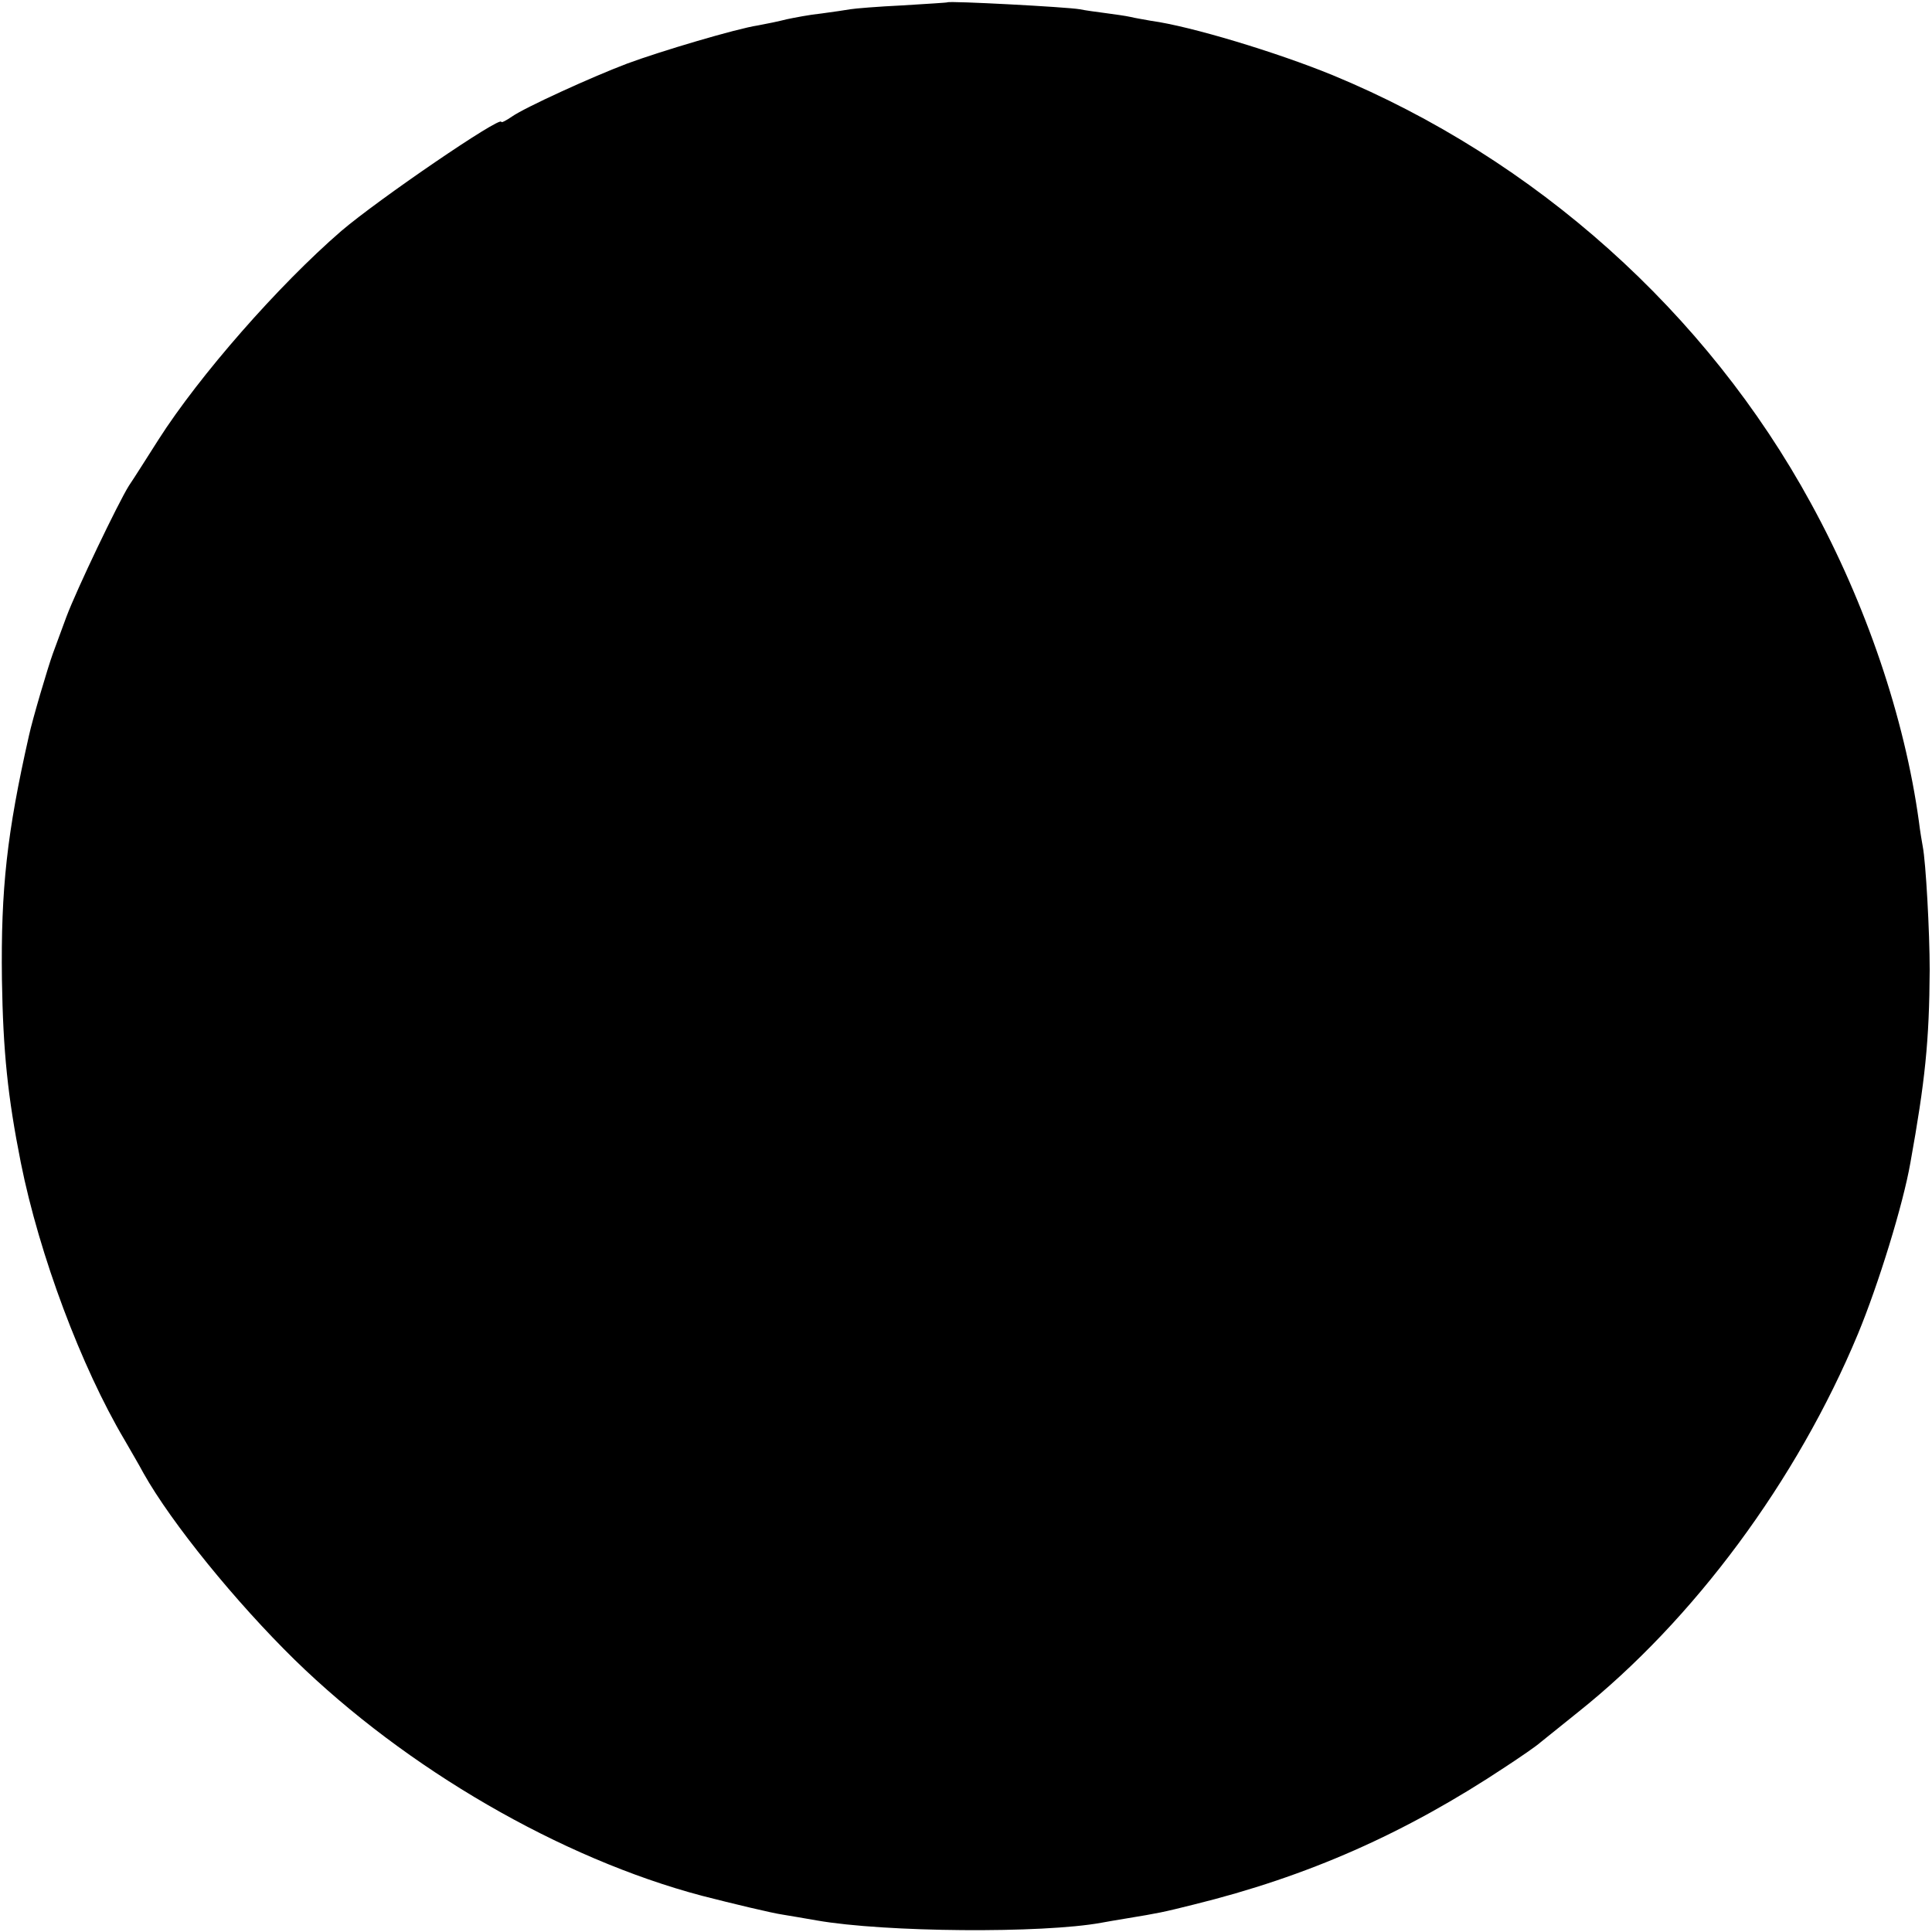
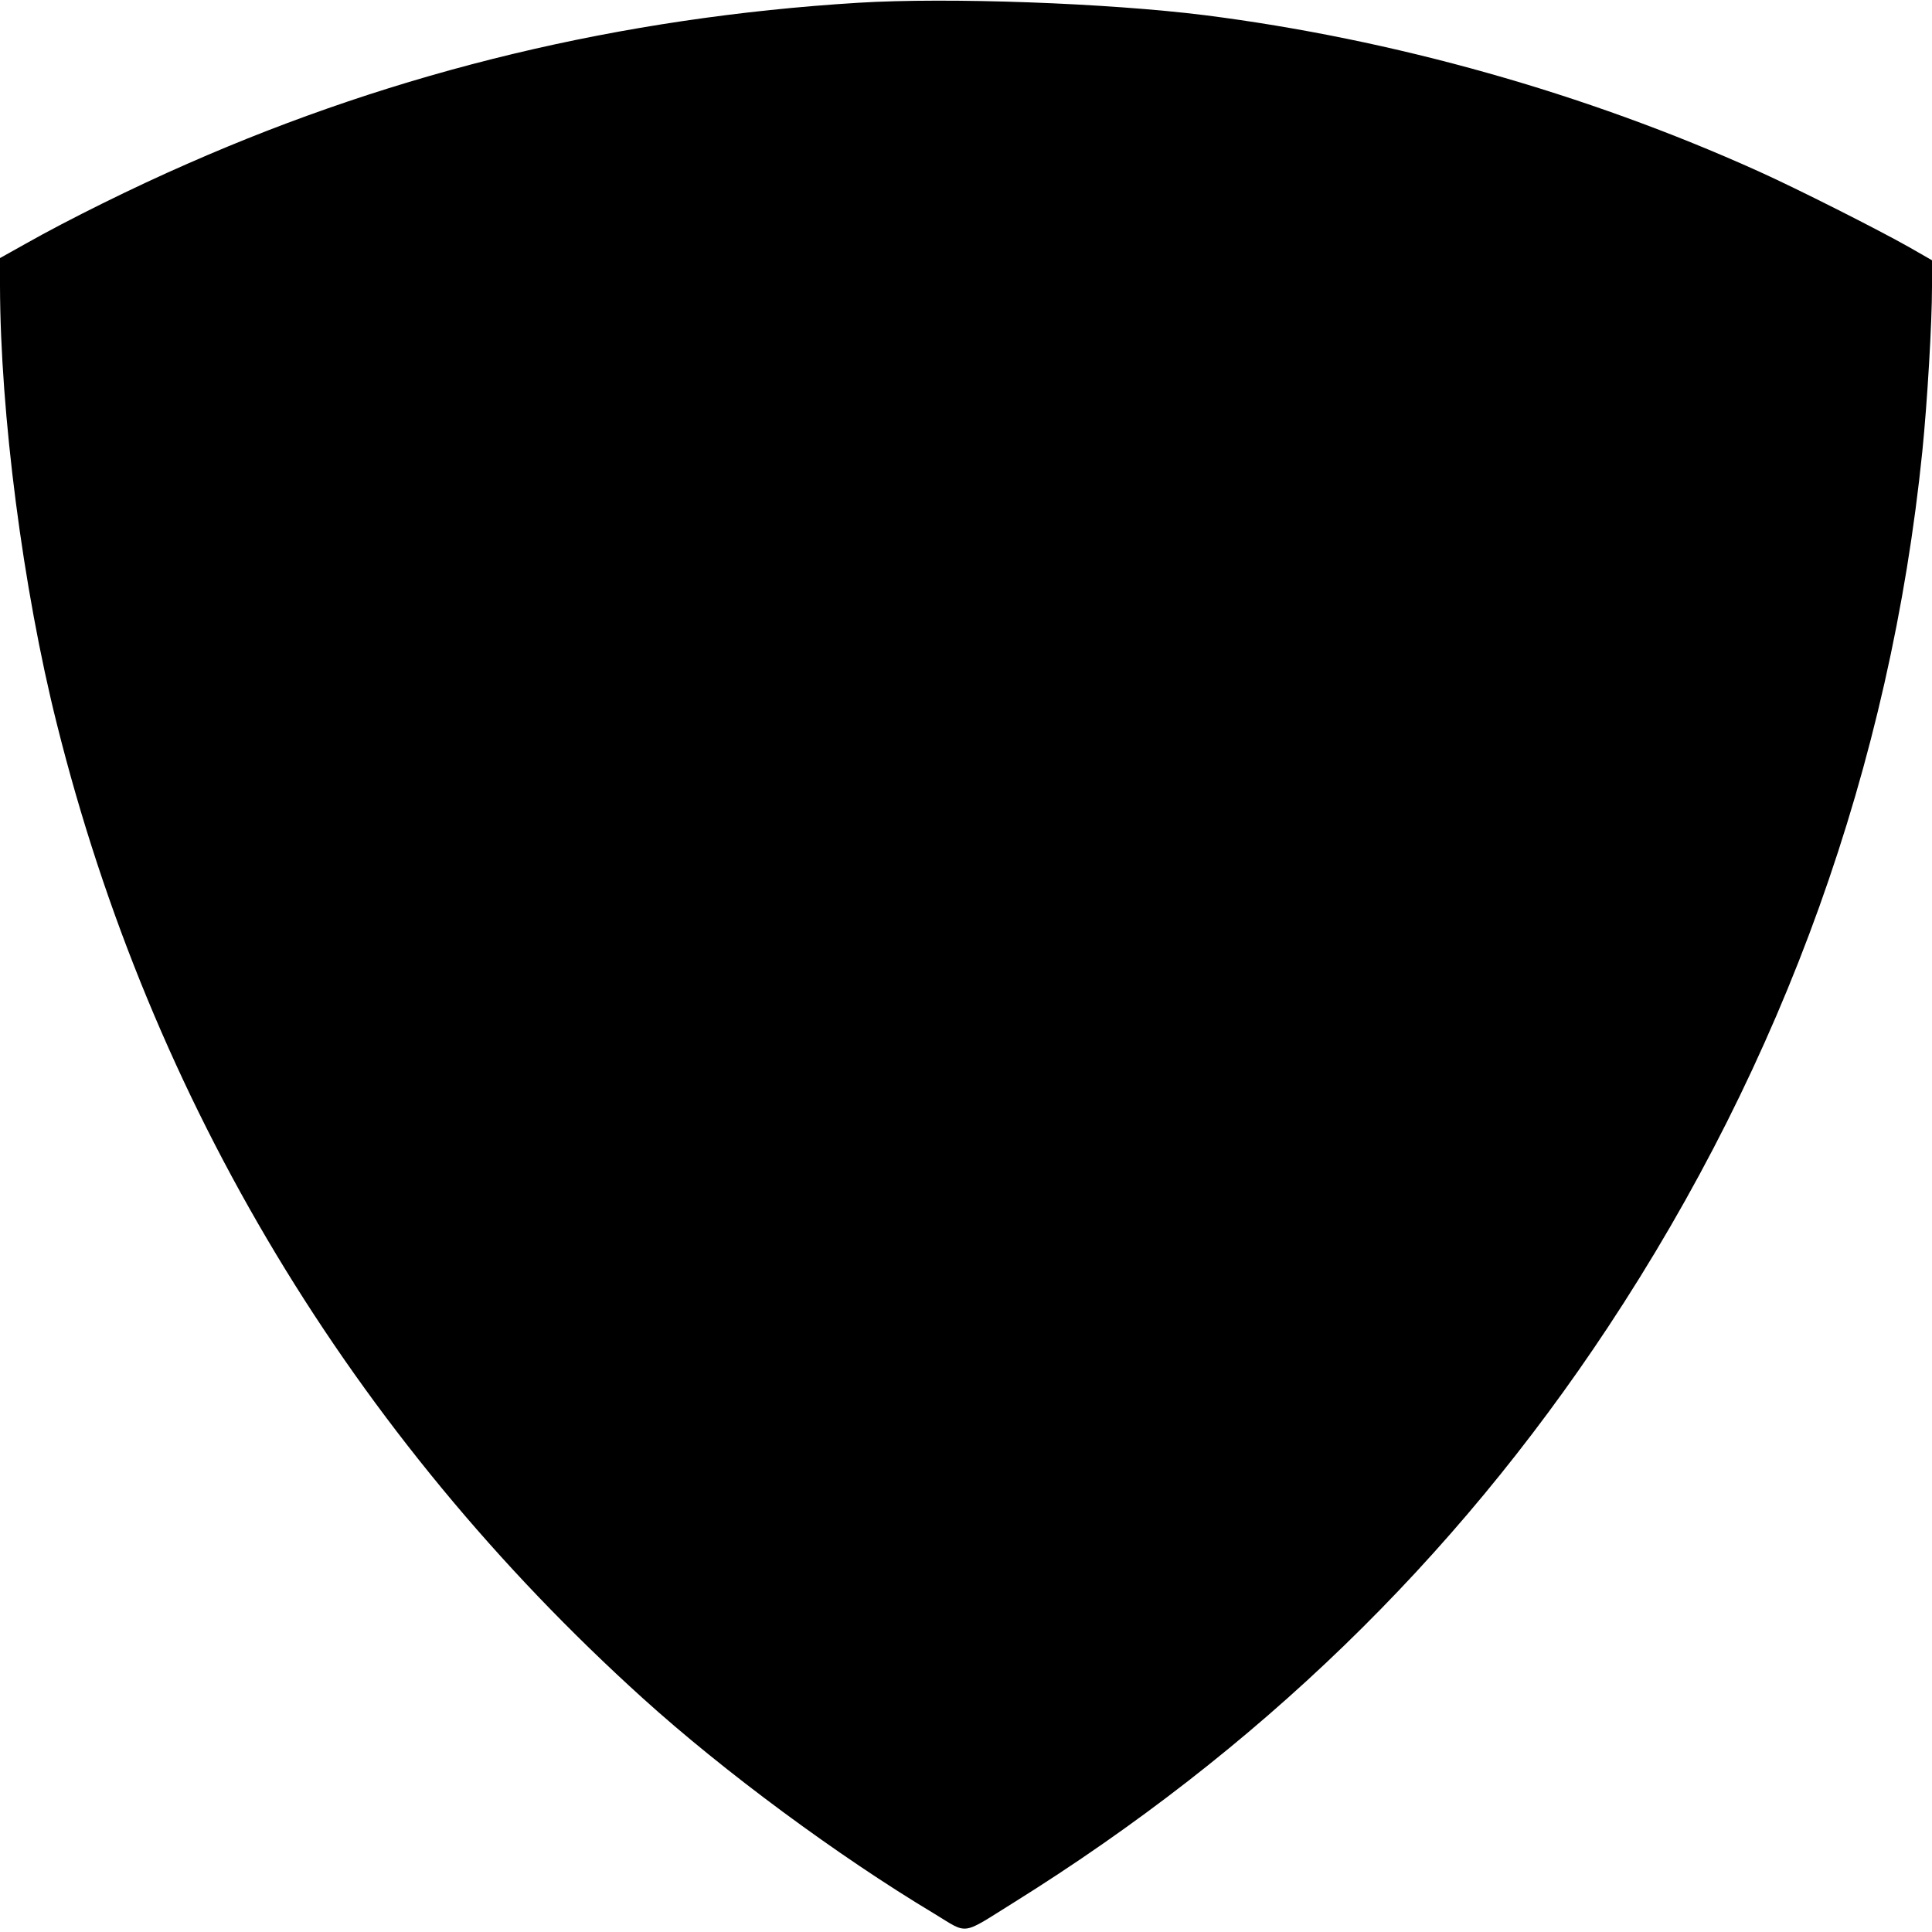
- <svg xmlns="http://www.w3.org/2000/svg" version="1.0" width="501pt" height="501pt" viewBox="0 0 501 501" preserveAspectRatio="xMidYMid meet">
-   <g transform="translate(0,501) scale(0.1,-0.1)" fill="#000000" stroke="none">
-     <path d="M2457 5004 c-1 -1 -54 -4 -117 -8 -63 -3 -124 -8 -135 -10 -11 -2 -45 -7 -75 -11 -30 -3 -71 -11 -90 -15 -19 -5 -53 -12 -75 -16 -54 -8 -253 -67 -339 -99 -95 -36 -265 -114 -298 -137 -16 -11 -28 -17 -28 -14 0 17 -319 -201 -415 -283 -163 -141 -368 -375 -474 -541 -30 -47 -64 -101 -77 -120 -28 -45 -135 -268 -162 -340 -11 -30 -27 -73 -35 -95 -13 -36 -53 -171 -62 -213 -57 -252 -73 -397 -70 -632 3 -187 15 -304 49 -475 48 -240 157 -530 269 -719 16 -28 39 -67 49 -86 73 -130 240 -335 392 -484 290 -283 690 -515 1056 -612 78 -20 182 -45 210 -49 19 -3 59 -10 88 -15 177 -31 585 -34 738 -6 11 2 39 7 64 11 85 14 95 16 175 36 296 73 548 184 810 358 38 25 79 53 90 63 11 9 55 44 97 78 300 239 568 601 726 981 53 128 117 335 136 444 38 211 49 315 50 500 0 98 -10 280 -18 320 -2 11 -7 40 -10 65 -37 269 -137 564 -280 825 -270 495 -715 893 -1240 1110 -144 59 -368 127 -471 141 -16 3 -41 7 -53 10 -13 3 -43 7 -65 10 -23 3 -53 7 -67 10 -35 6 -338 22 -343 18z" />
+ <svg xmlns="http://www.w3.org/2000/svg" version="1.0" width="700pt" height="700pt" viewBox="0 0 700 700" preserveAspectRatio="xMidYMid meet">
+   <g transform="translate(0,700) scale(0.1,-0.1)" fill="#000000" stroke="none">
+     <path d="M3110 6990 c-860 -53 -1667 -247 -2430 -583 -195 -85 -433 -203 -587 -290 l-93 -52 0 -100 c1 -463 83 -1098 206 -1588 342 -1370 1068 -2576 2124 -3531 293 -265 707 -571 1054 -779 127 -77 95 -81 291 41 881 550 1591 1237 2150 2082 639 966 1024 2038 1140 3175 18 179 35 463 35 596 l0 96 -82 47 c-113 64 -408 213 -548 276 -625 282 -1321 478 -2005 565 -353 44 -928 65 -1255 45z" />
  </g>
</svg>
